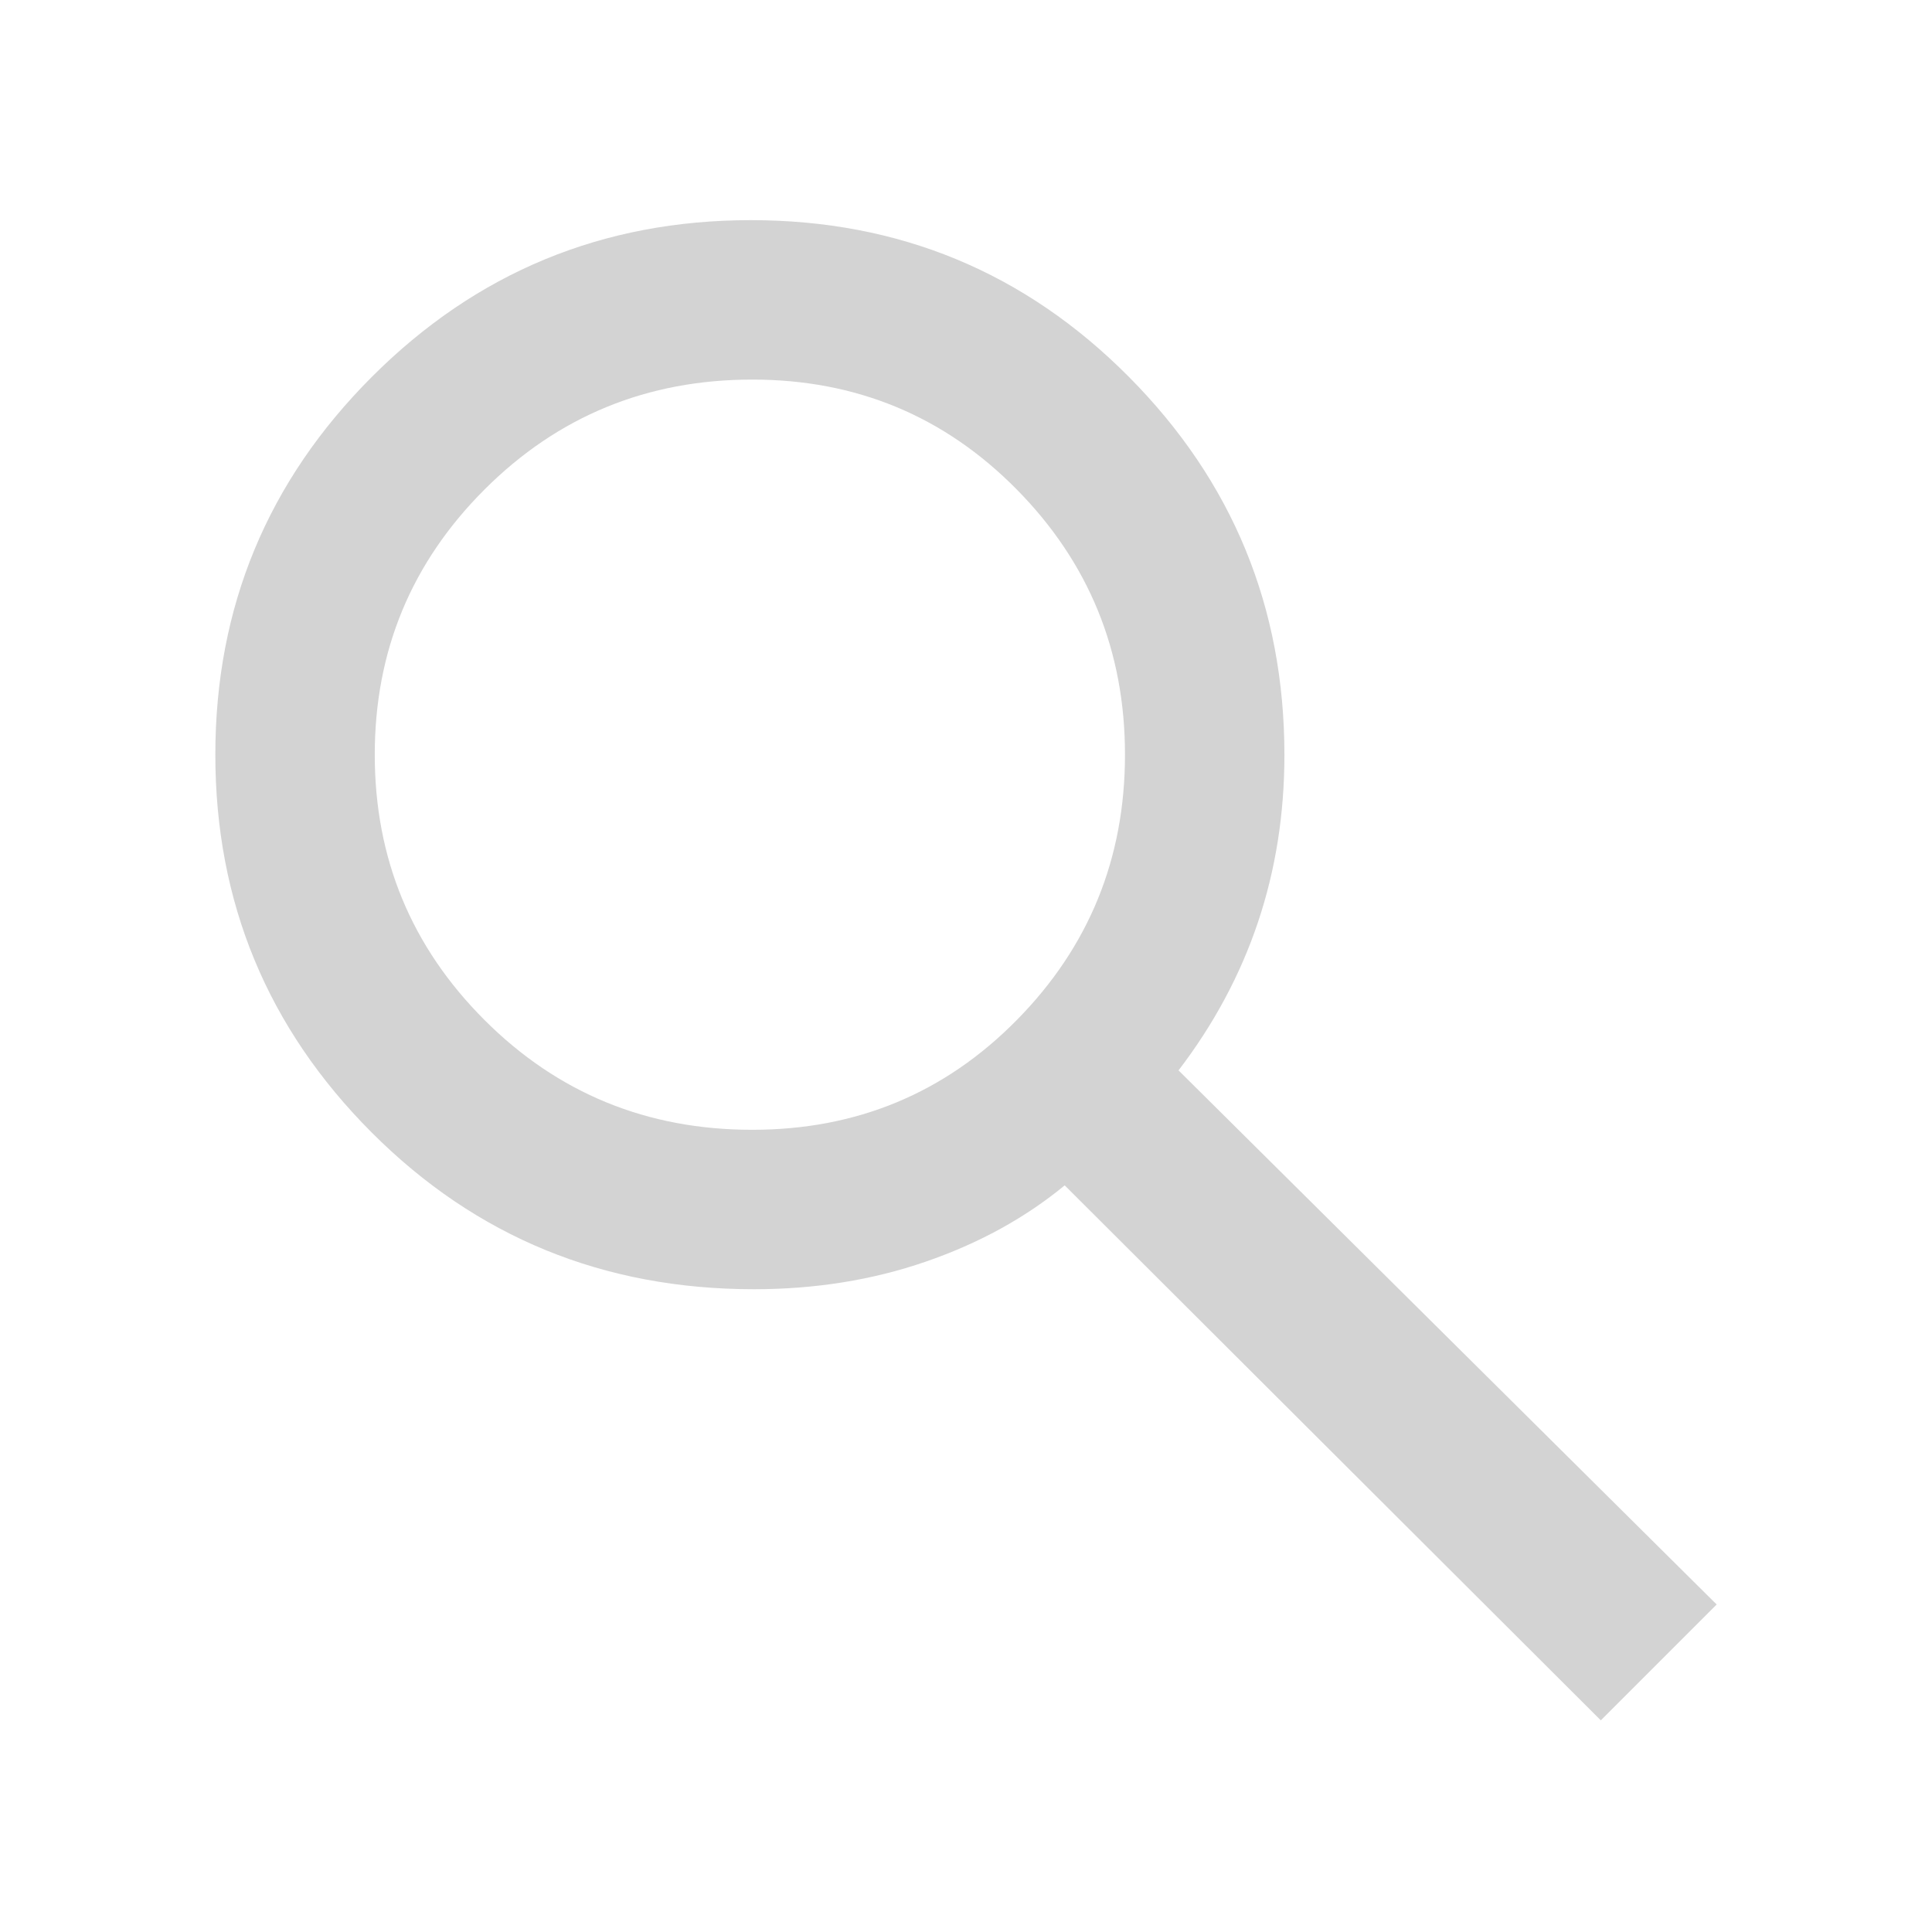
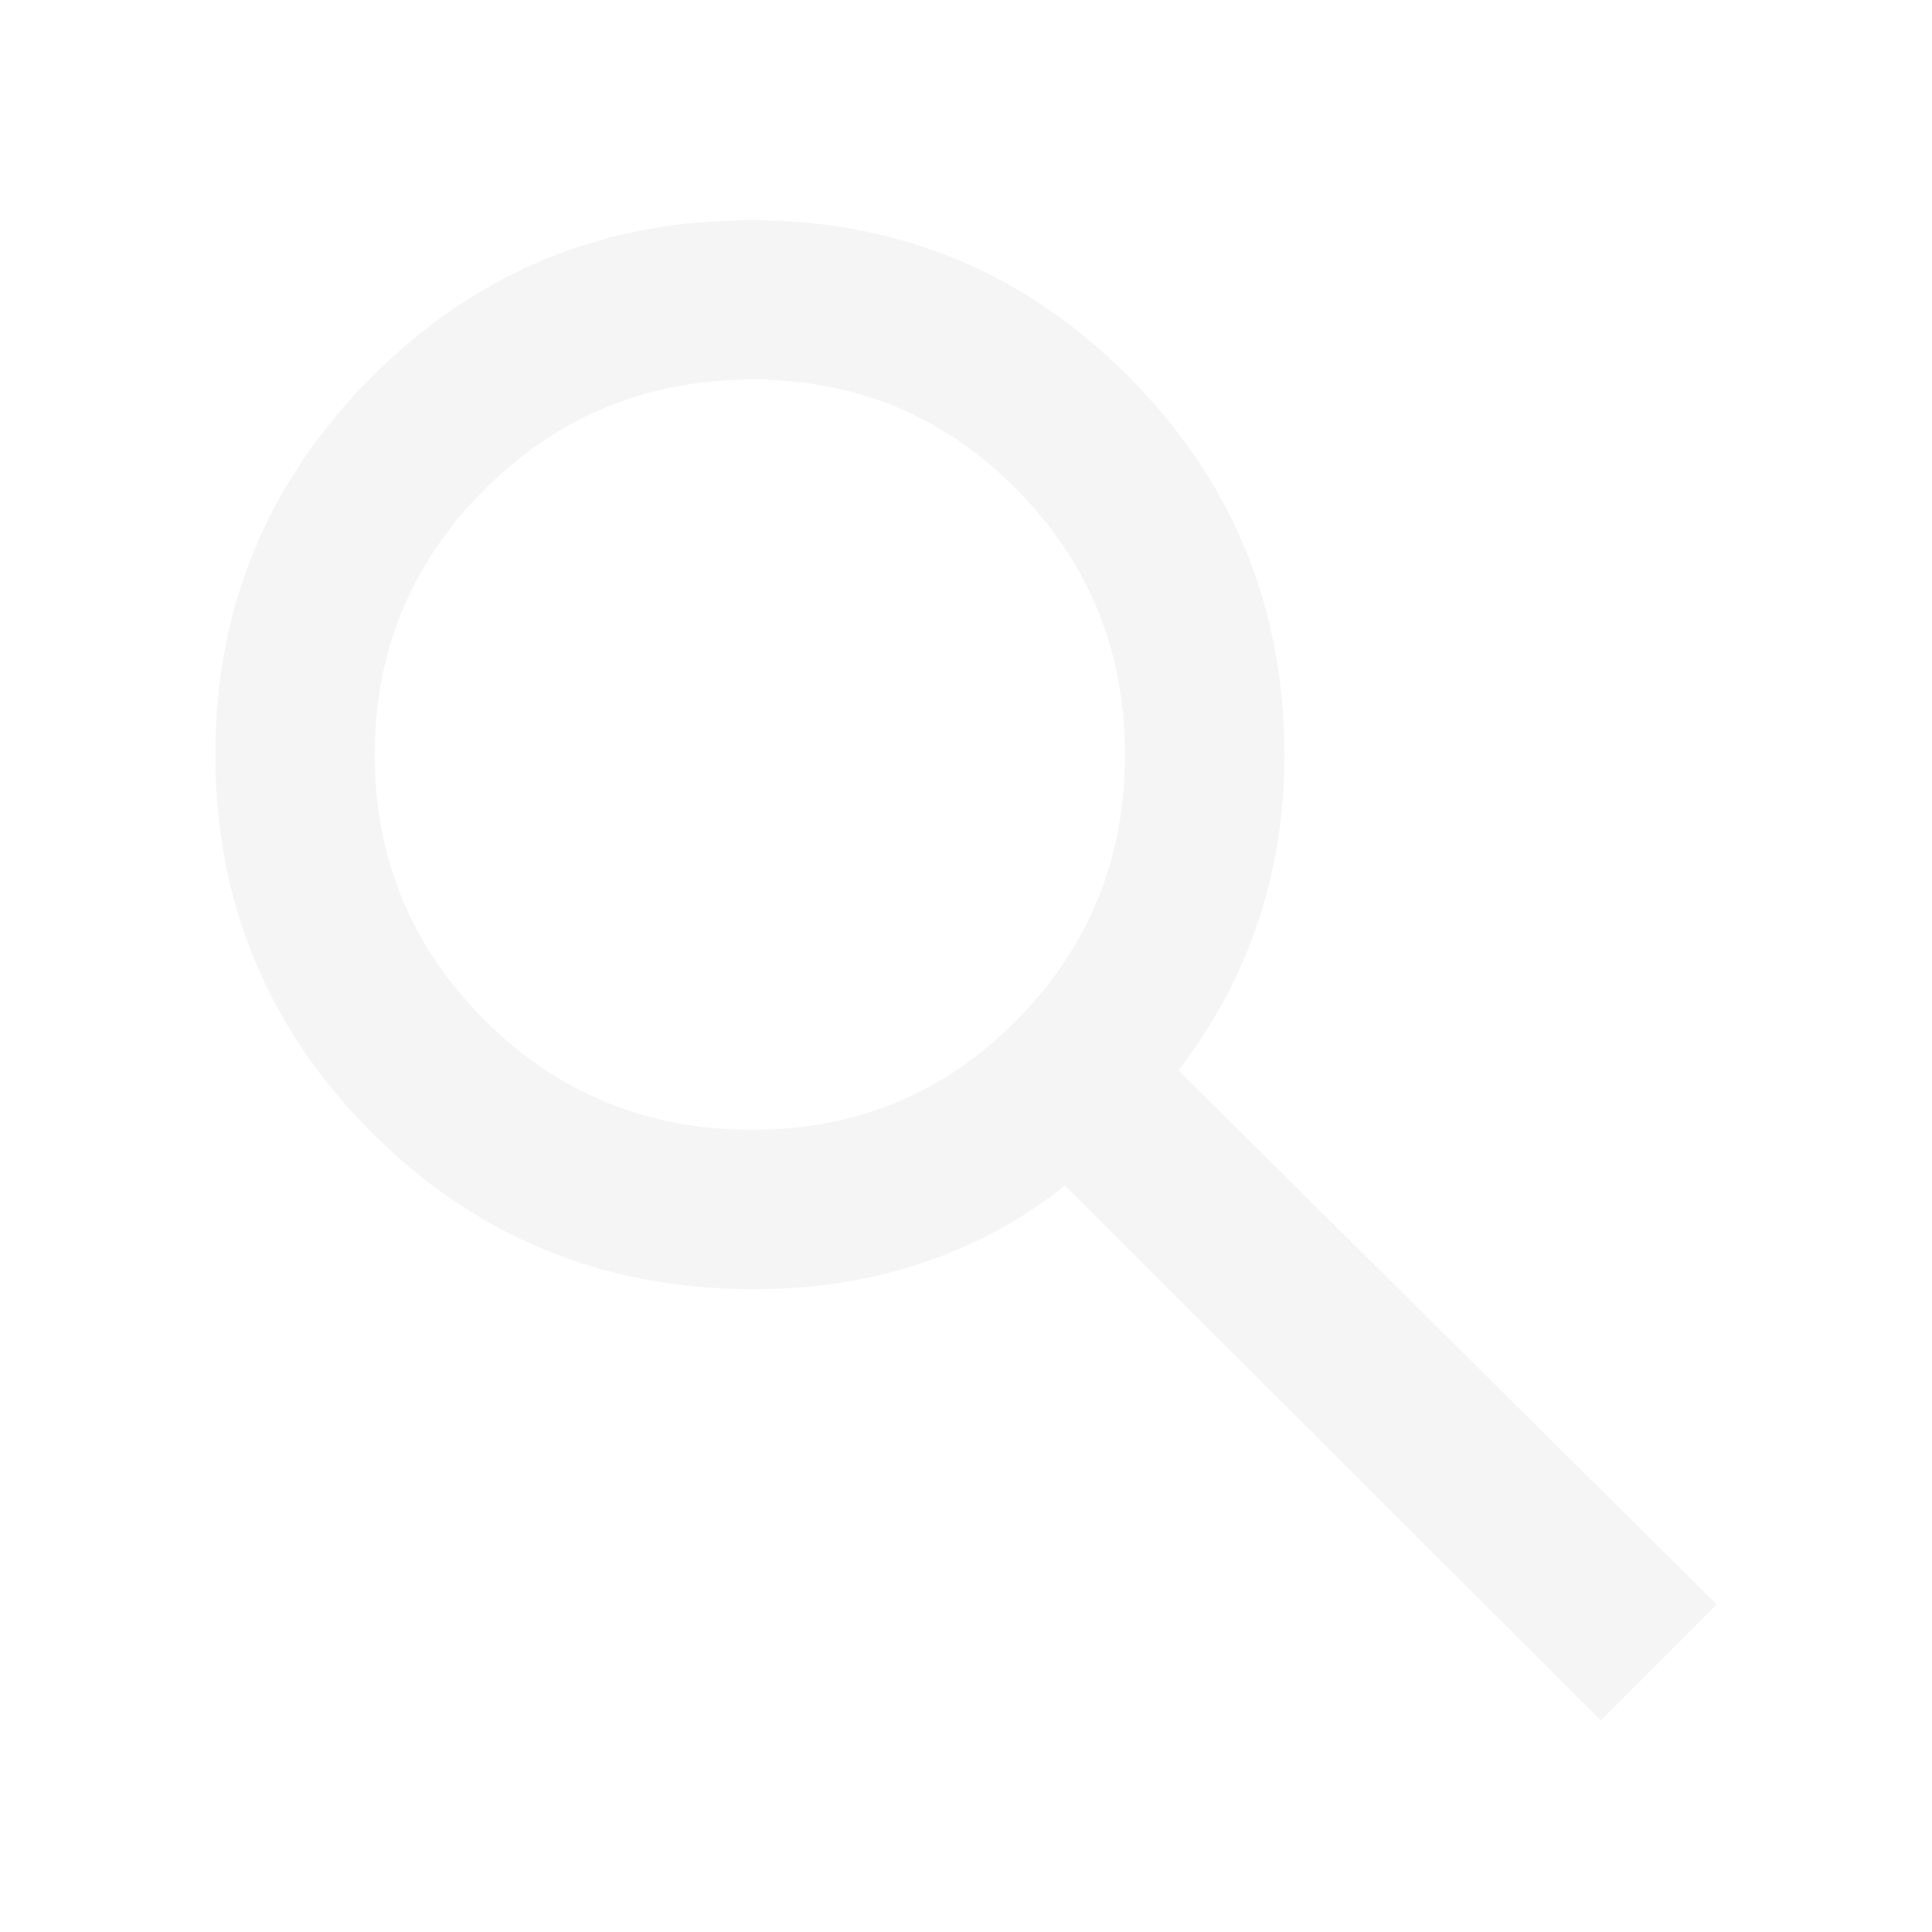
- <svg xmlns="http://www.w3.org/2000/svg" height="48" viewBox="0 -960 960 960" width="48">
-   <path fill="#D3D3D3" d="M795.435-105.173 529.043-370.999q-29.434 24.26-69.111 37.934-39.676 13.674-85.323 13.674-112.119 0-189.864-77.826Q106.999-475.043 106.999-585t77.827-187.783q77.826-77.826 188.283-77.826 110.456 0 187.782 77.826 77.327 77.826 77.327 187.933 0 43.98-13.152 83.133-13.153 39.152-39.457 73.587l267.392 265.391-57.566 57.566ZM373.808-398.609q77.659 0 131.425-54.533Q558.999-507.674 558.999-585q0-77.326-53.849-131.858-53.849-54.533-131.342-54.533-78.326 0-132.958 54.533Q186.218-662.326 186.218-585q0 77.326 54.549 131.858 54.549 54.533 133.041 54.533Z" />
+ <svg xmlns="http://www.w3.org/2000/svg" height="35" viewBox="0 -960 960 960" width="35">
+   <path fill="#F5F5F5" d="M795.435-105.173 529.043-370.999q-29.434 24.26-69.111 37.934-39.676 13.674-85.323 13.674-112.119 0-189.864-77.826Q106.999-475.043 106.999-585t77.827-187.783q77.826-77.826 188.283-77.826 110.456 0 187.782 77.826 77.327 77.826 77.327 187.933 0 43.98-13.152 83.133-13.153 39.152-39.457 73.587l267.392 265.391-57.566 57.566ZM373.808-398.609q77.659 0 131.425-54.533Q558.999-507.674 558.999-585q0-77.326-53.849-131.858-53.849-54.533-131.342-54.533-78.326 0-132.958 54.533Q186.218-662.326 186.218-585q0 77.326 54.549 131.858 54.549 54.533 133.041 54.533Z" />
</svg>
